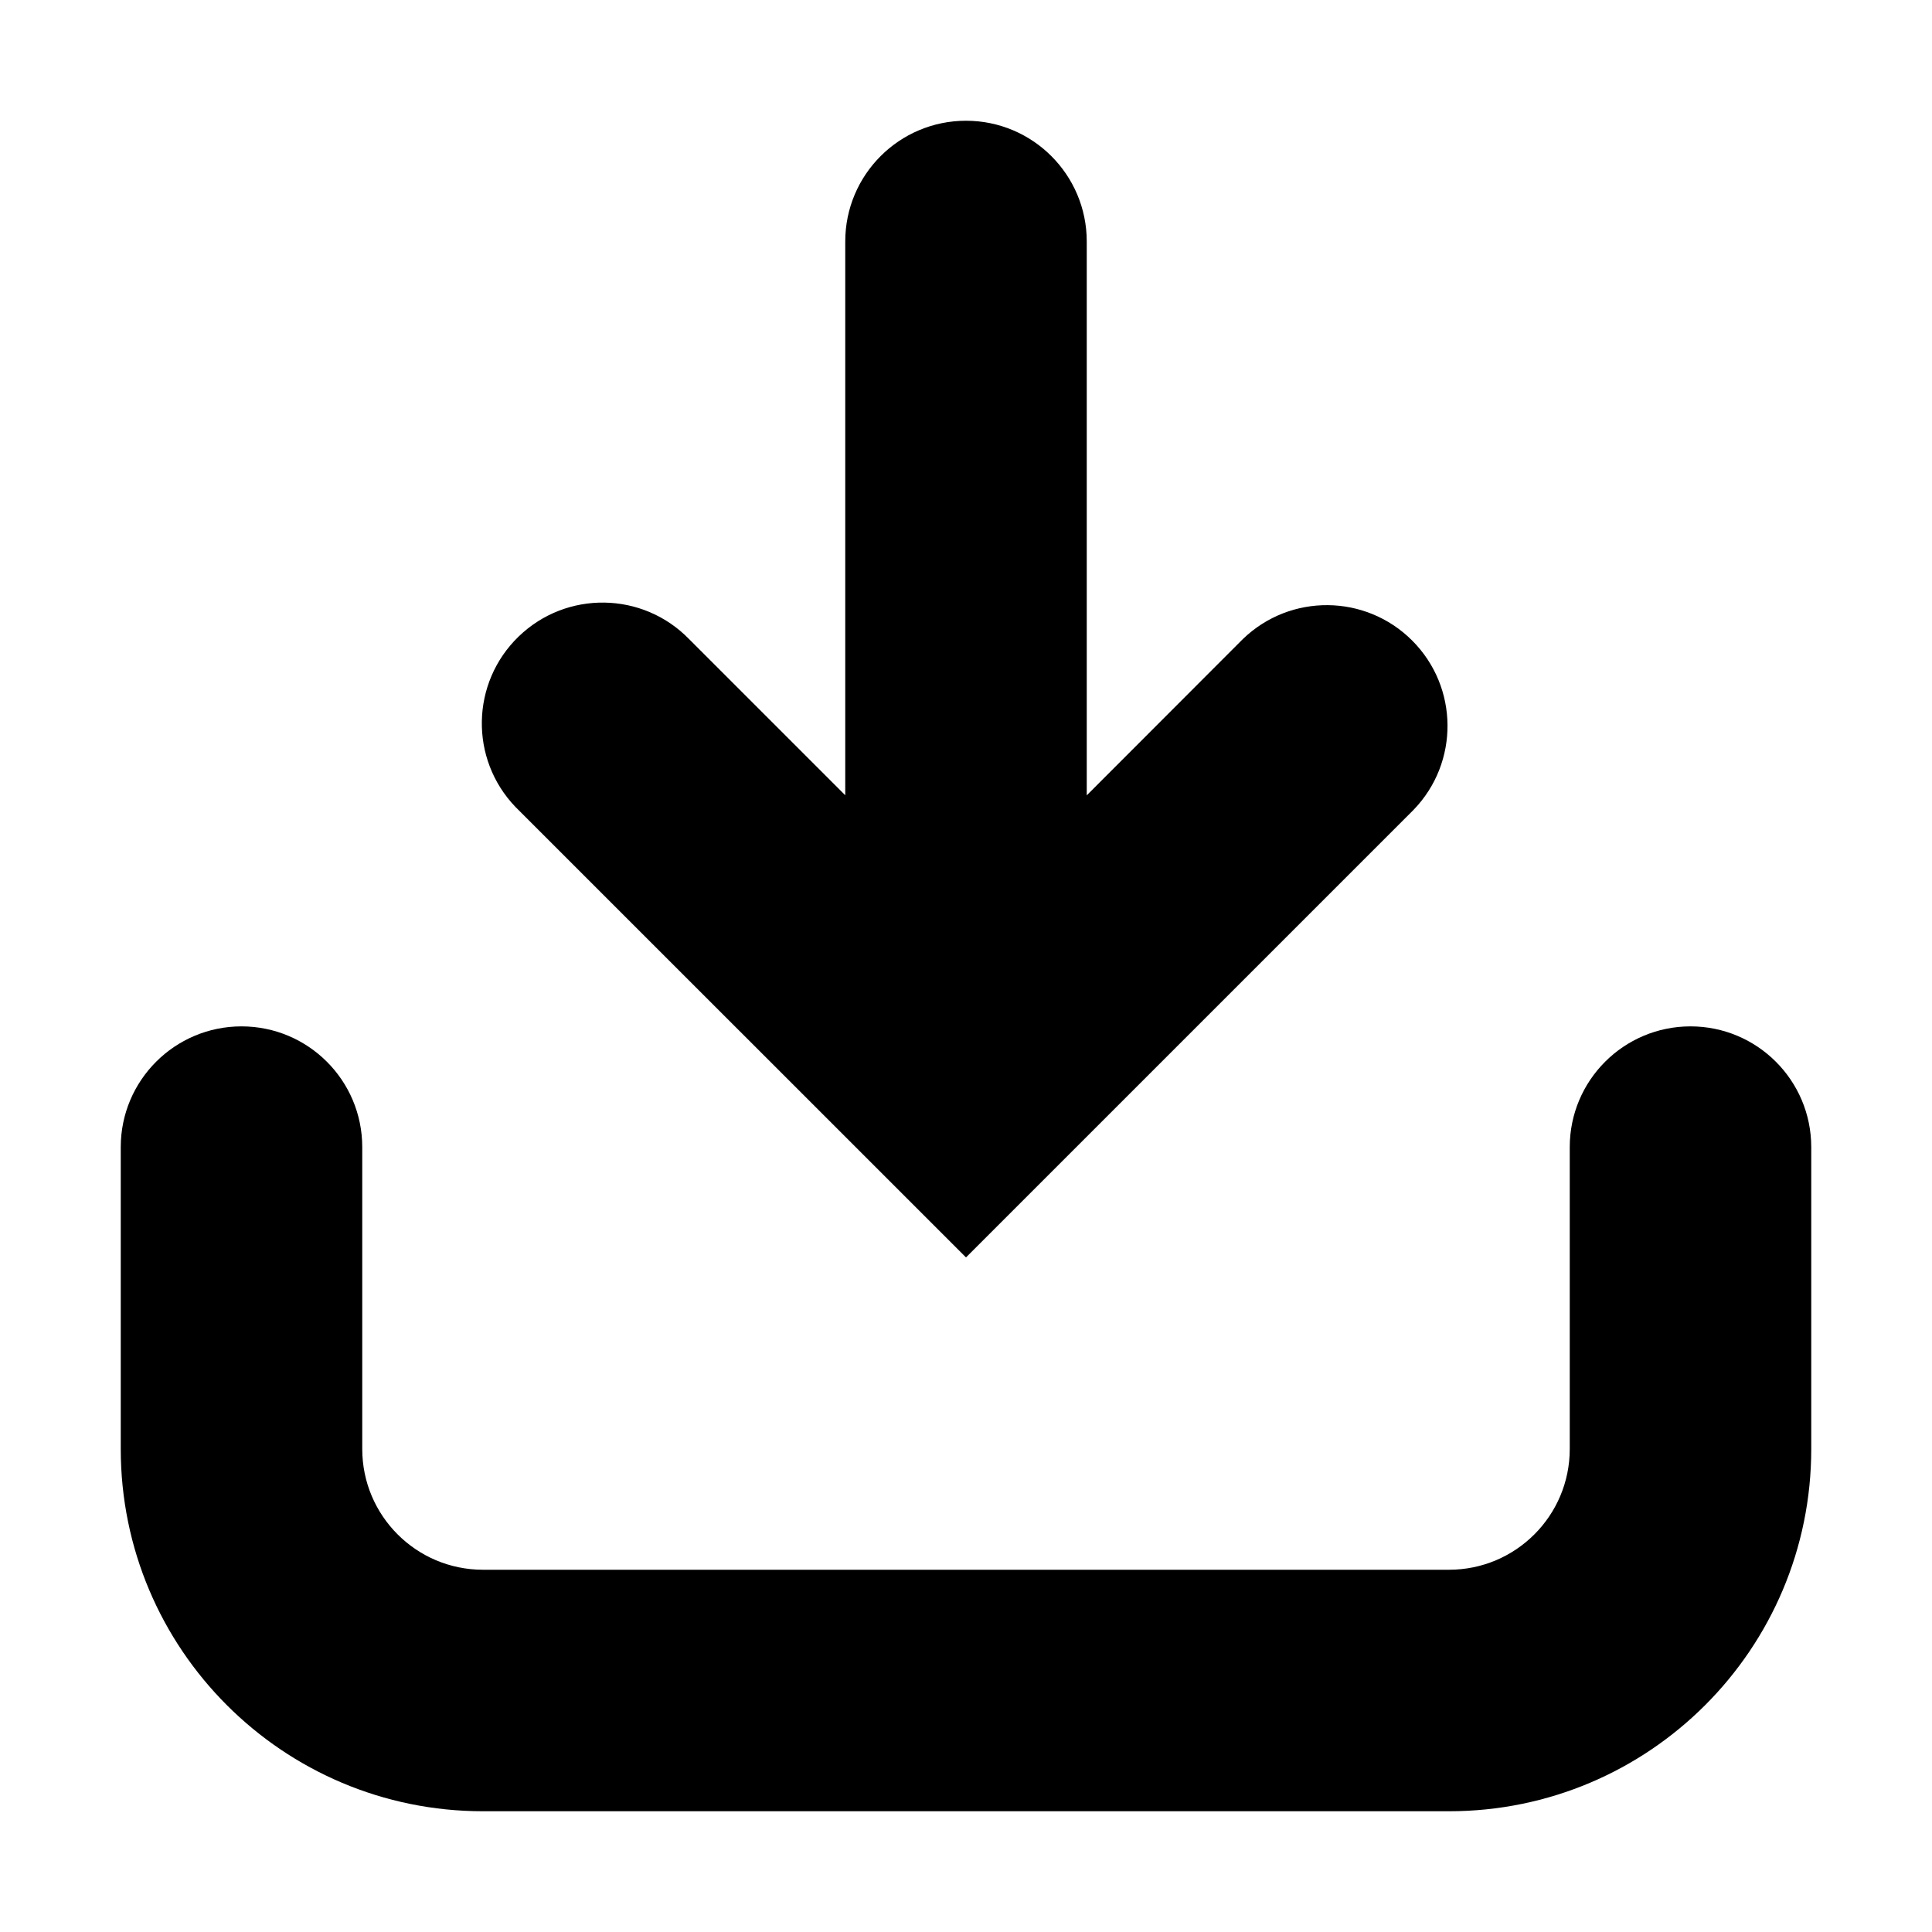
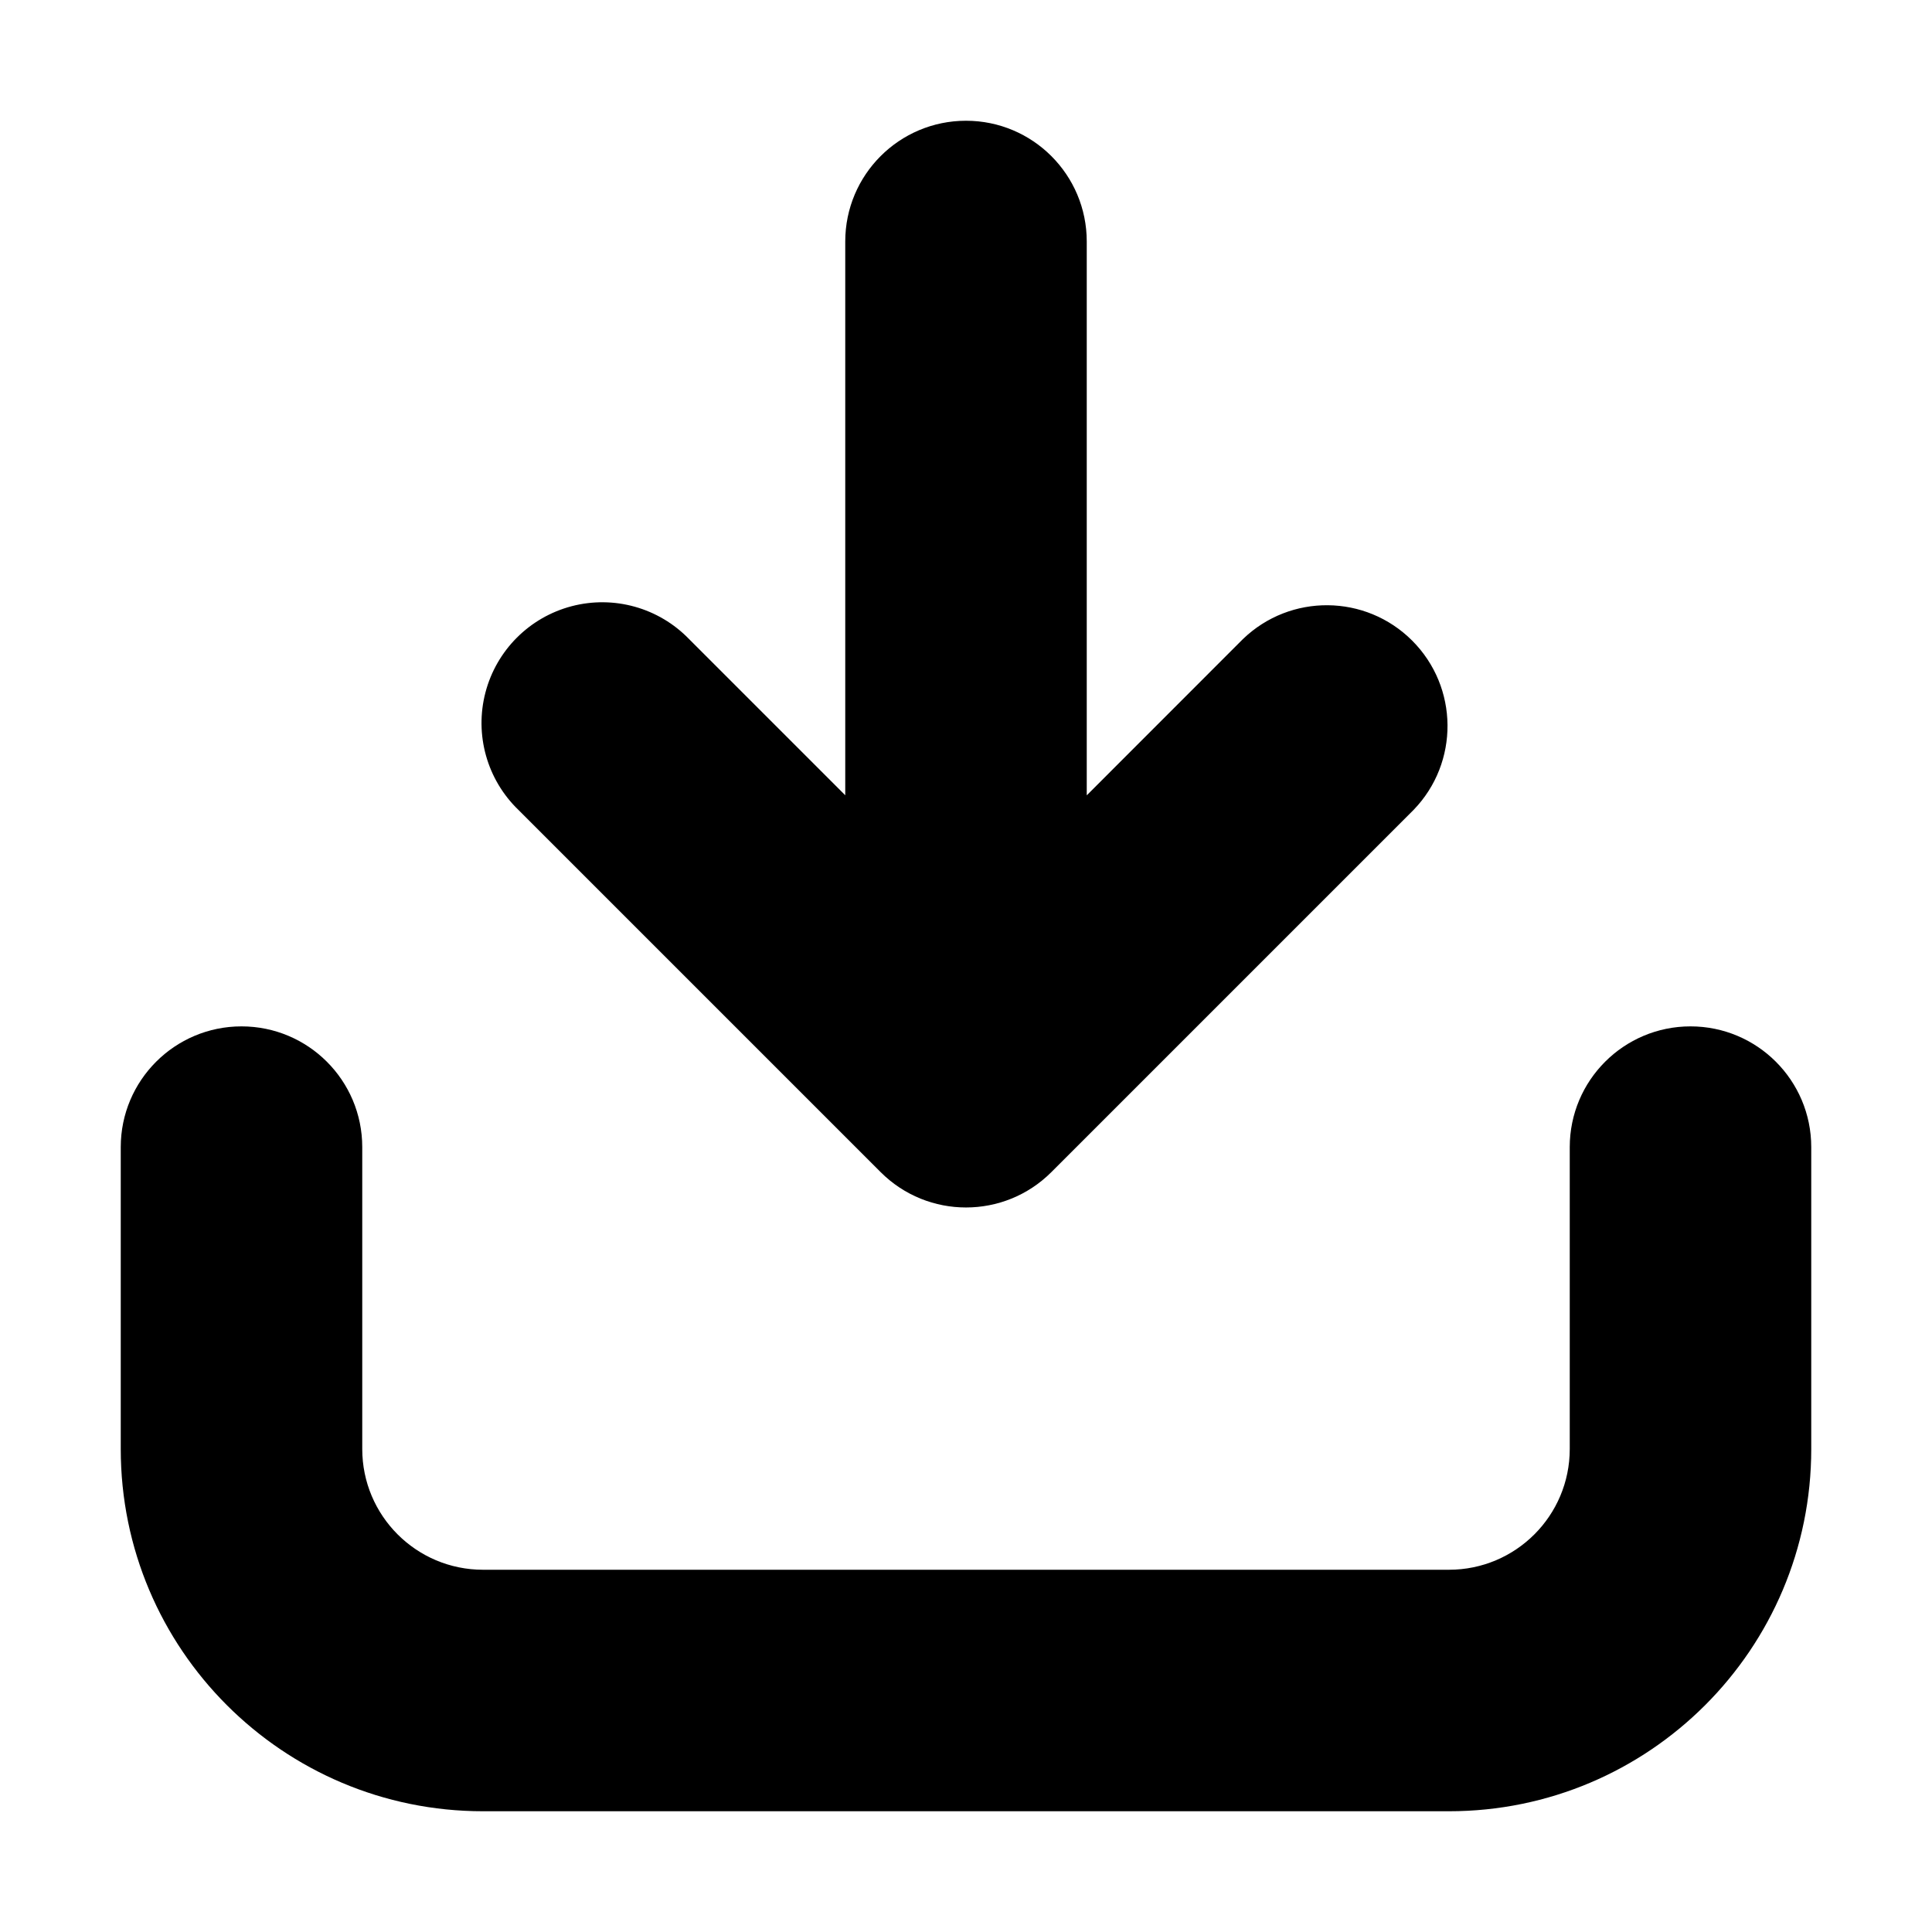
<svg xmlns="http://www.w3.org/2000/svg" viewBox="0 0 24 24">
-   <path d="M13.5 3a1.5 1.5 0 0 0-3 0v6.879l-1.94-1.94a1.5 1.5 0 0 0-2.157 2.085l.037.037L12 15.62l5.56-5.56a1.5 1.5 0 0 0-2.12-2.122L13.5 9.88z" />
-   <path d="M4.5 14.25a1.5 1.5 0 0 0-3 0V18A4.5 4.5 0 0 0 6 22.5h12a4.5 4.5 0 0 0 4.5-4.5v-3.75a1.5 1.5 0 0 0-3 0V18a1.5 1.5 0 0 1-1.5 1.5H6A1.5 1.5 0 0 1 4.5 18z" />
+   <path d="M13.5 3a1.5 1.5 0 0 0-3 0v6.879l-1.94-1.94a1.5 1.5 0 1 0-2.12 2.122l4.5 4.5a1.5 1.5 0 0 0 2.12 0l4.5-4.5a1.5 1.5 0 0 0-2.12-2.122L13.5 9.88V3z" />
+   <path d="M4.5 14.25a1.5 1.5 0 0 0-3 0V18A4.5 4.5 0 0 0 6 22.5h12a4.5 4.5 0 0 0 4.5-4.5v-3.75a1.5 1.5 0 0 0-3 0V18a1.5 1.5 0 0 1-1.5 1.5H6A1.5 1.5 0 0 1 4.5 18v-3.75z" />
</svg>
